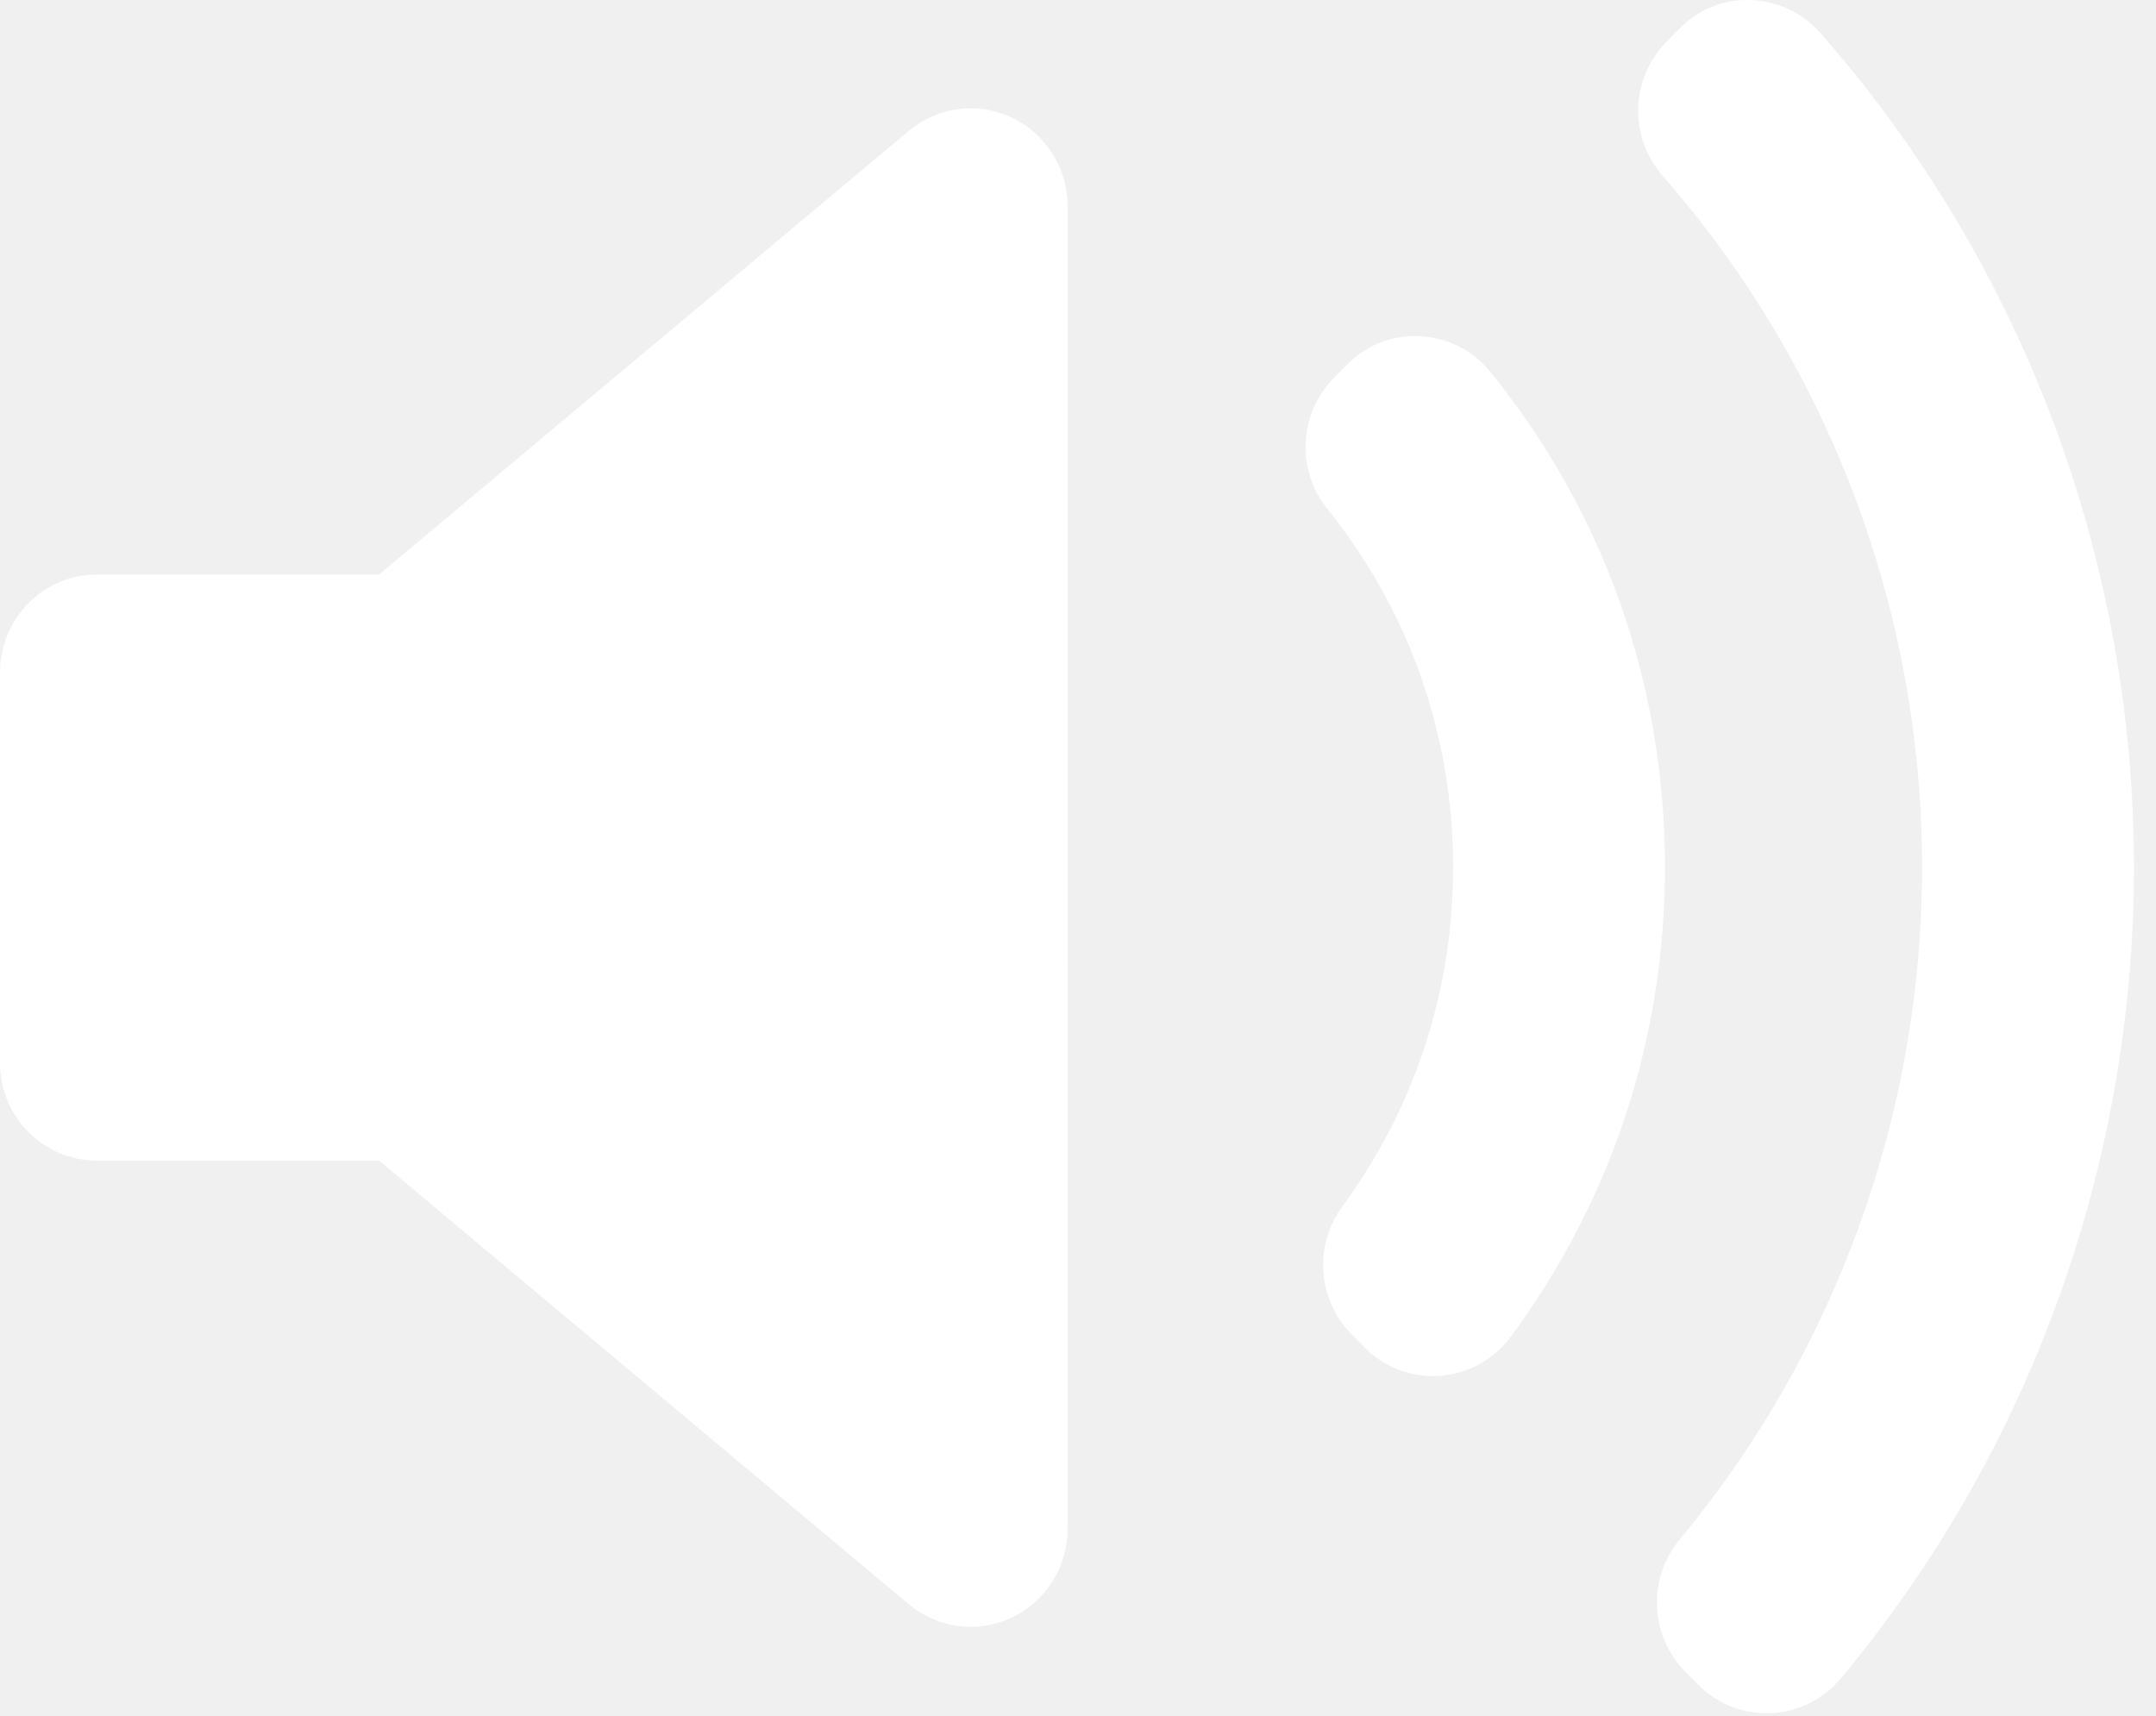
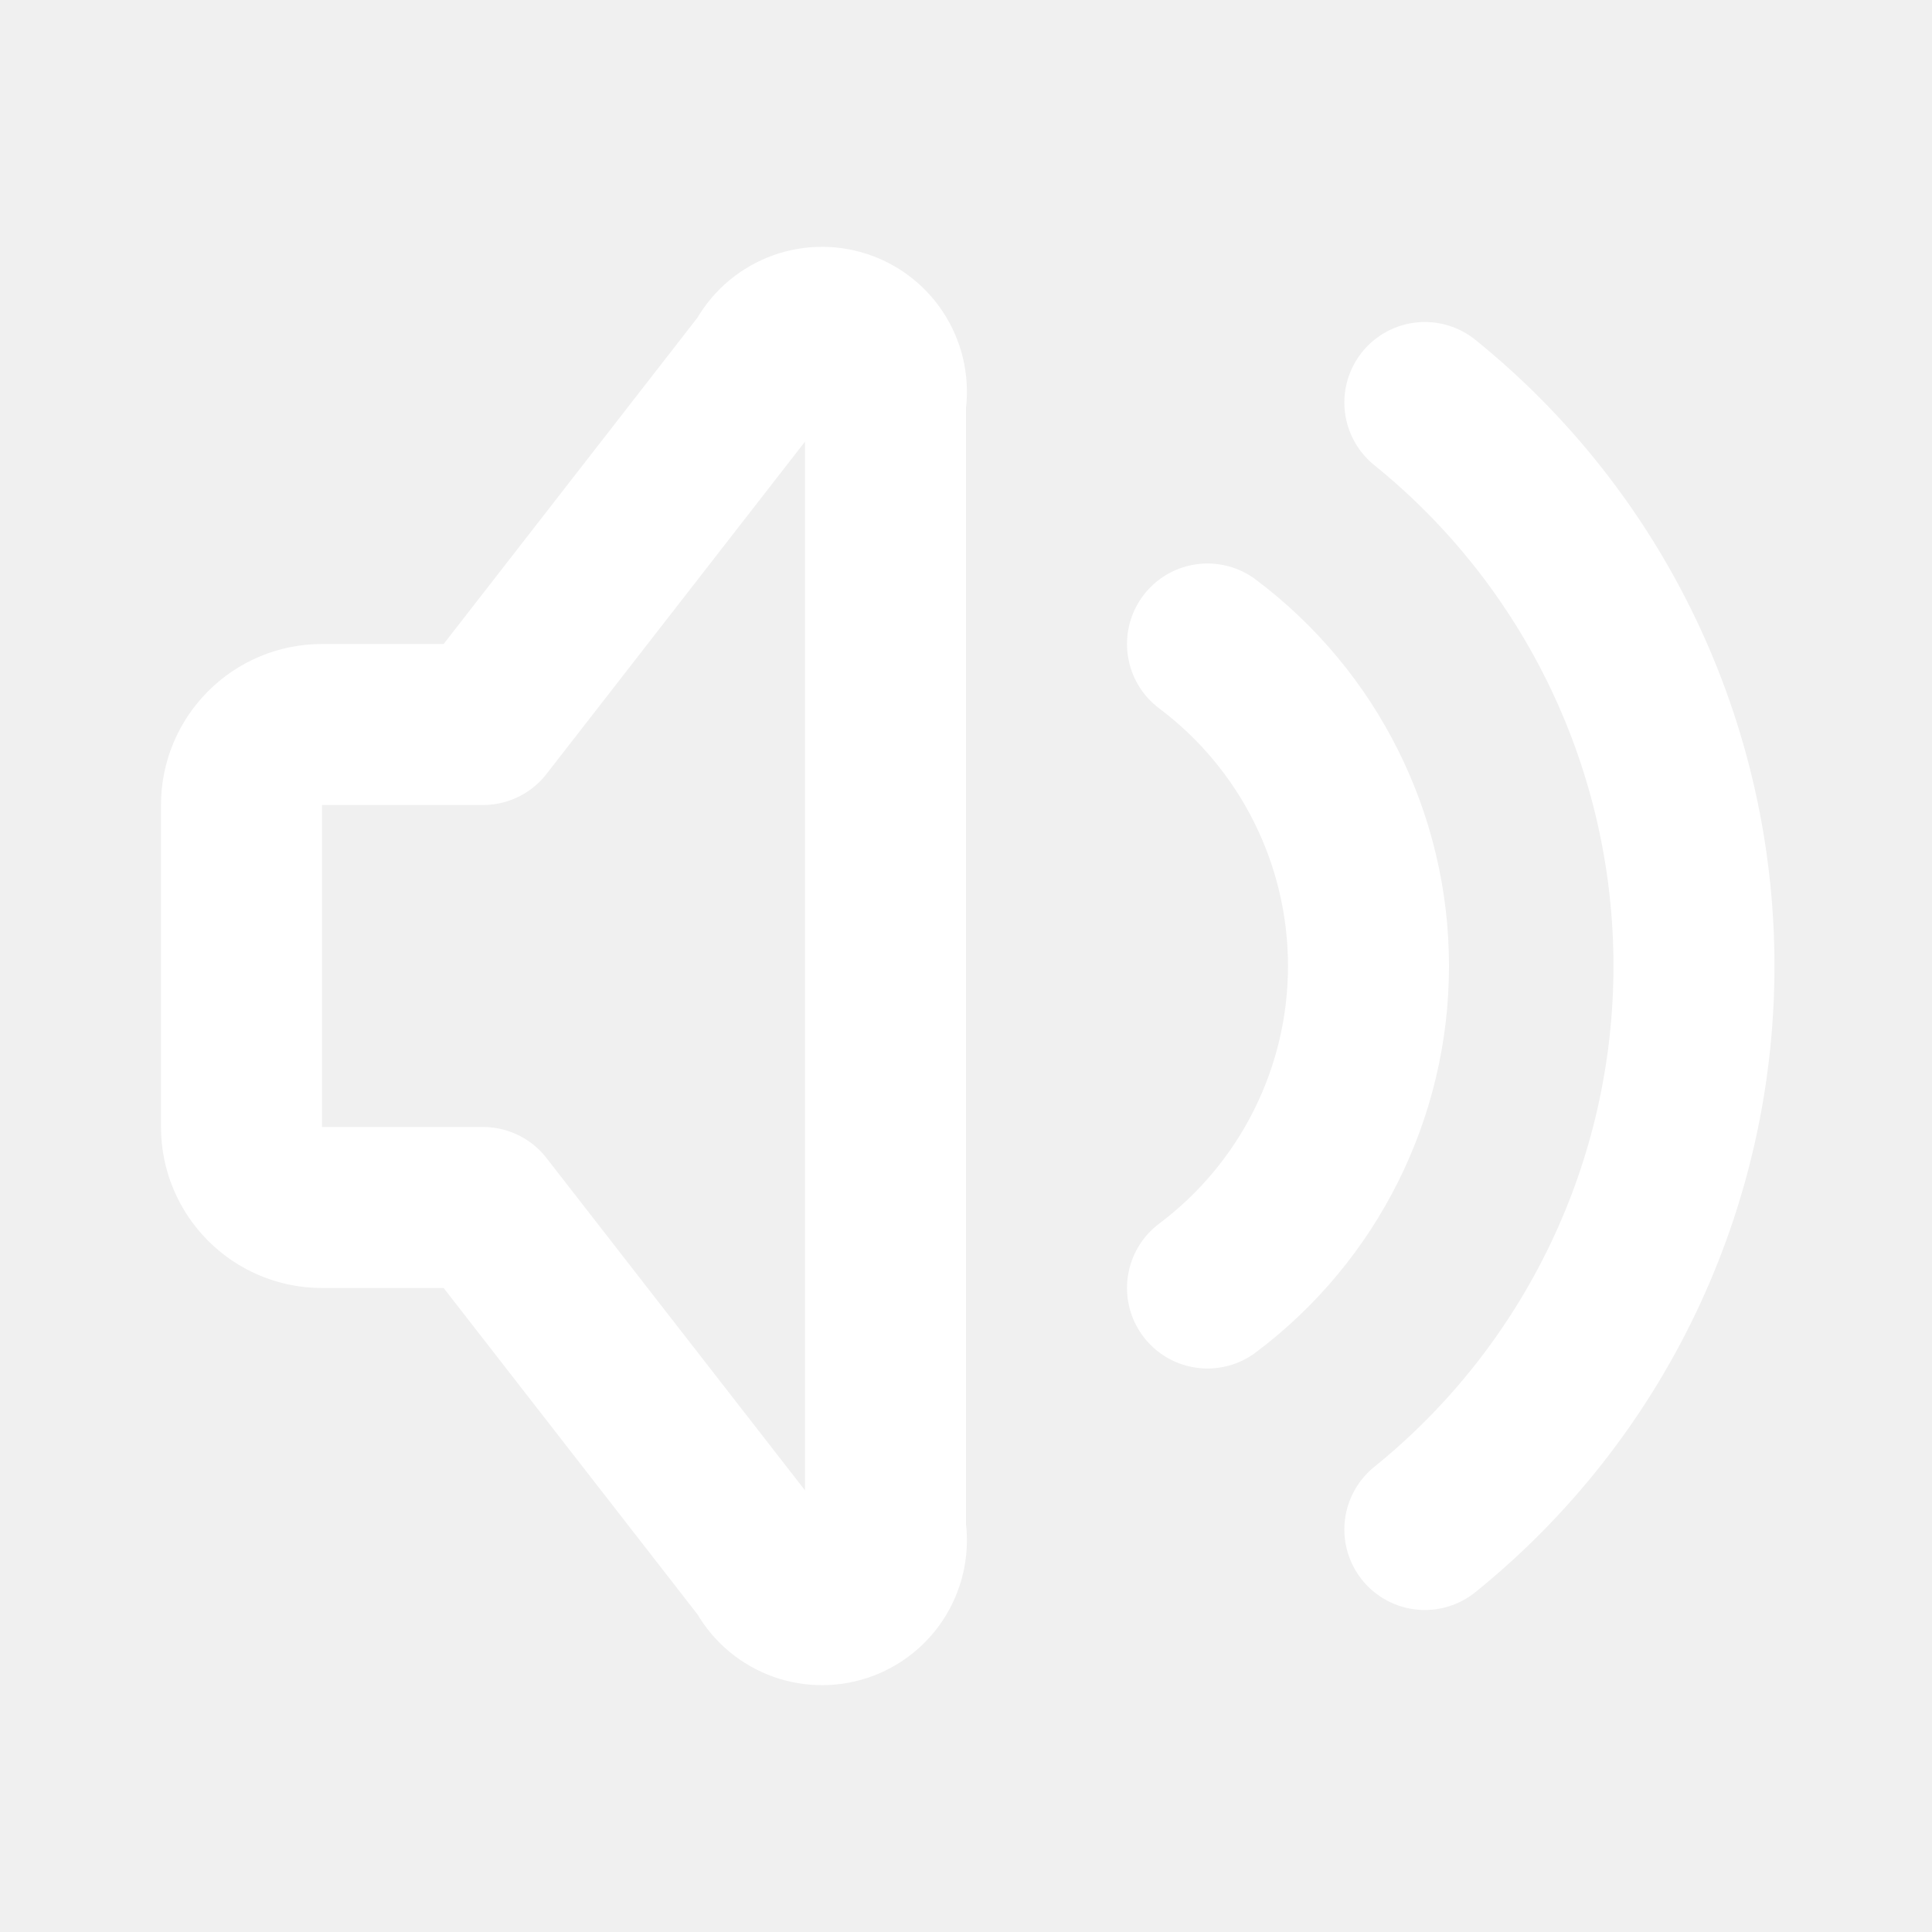
- <svg xmlns="http://www.w3.org/2000/svg" width="93" height="74" viewBox="0 0 93 74">
-   <path fill="#FFF" fill-rule="evenodd" d="M79.398 72.411c-.756.902-1.849 1.444-3.02 1.495-.057.002-.115.004-.174.004-1.107 0-2.17-.442-2.957-1.237l-.548-.555c-1.535-1.55-1.64-4.029-.244-5.707C79.196 58.307 82.91 48.015 82.91 37.43c0-11.01-3.976-21.61-11.193-29.847-1.463-1.672-1.39-4.203.168-5.783l.548-.555c.813-.826 1.87-1.28 3.082-1.242 1.15.033 2.239.547 3.004 1.417 8.724 9.928 13.53 22.718 13.53 36.01.001 12.79-4.491 25.212-12.65 34.982zM62.116 59.353c-.102.008-.2.012-.3.012-1.105 0-2.17-.44-2.956-1.237l-.559-.568c-1.466-1.478-1.637-3.82-.404-5.503 3.13-4.266 4.783-9.323 4.783-14.628 0-5.706-1.876-11.058-5.426-15.478-1.351-1.68-1.226-4.12.288-5.65l.558-.565c.835-.844 1.954-1.304 3.165-1.23 1.18.06 2.28.62 3.029 1.544 4.924 6.09 7.525 13.484 7.525 21.38 0 7.354-2.3 14.354-6.654 20.24-.727.981-1.839 1.596-3.049 1.683zm-16.064 6.603c0 1.64-.937 3.128-2.403 3.823-.567.271-1.175.402-1.778.402-.956 0-1.903-.333-2.668-.973l-22.852-19.14H4.181C1.87 50.07 0 48.178 0 45.844V29.011c0-2.334 1.872-4.226 4.18-4.226h12.172l22.852-19.14c1.249-1.046 2.98-1.269 4.446-.569 1.465.695 2.403 2.185 2.403 3.823l-.001 57.057z" />
+ <svg xmlns="http://www.w3.org/2000/svg" width="96" height="96" viewBox="0 0 24 24">
+   <g fill="none" stroke="#FFFFFF" stroke-width="2" stroke-linecap="round" stroke-linejoin="round">
+     <path d="M15 8a5 5 0 0 1 0 8" />
+     <path d="M17.7 5a9 9 0 0 1 0 14" />
+     <path d="M6 15h-2a1 1 0 0 1 -1 -1v-4a1 1 0 0 1 1 -1h2l3.5 -4.5a.8 .8 0 0 1 1.5 .5v14a.8 .8 0 0 1 -1.5 .5l-3.5 -4.5" />
+   </g>
</svg>
